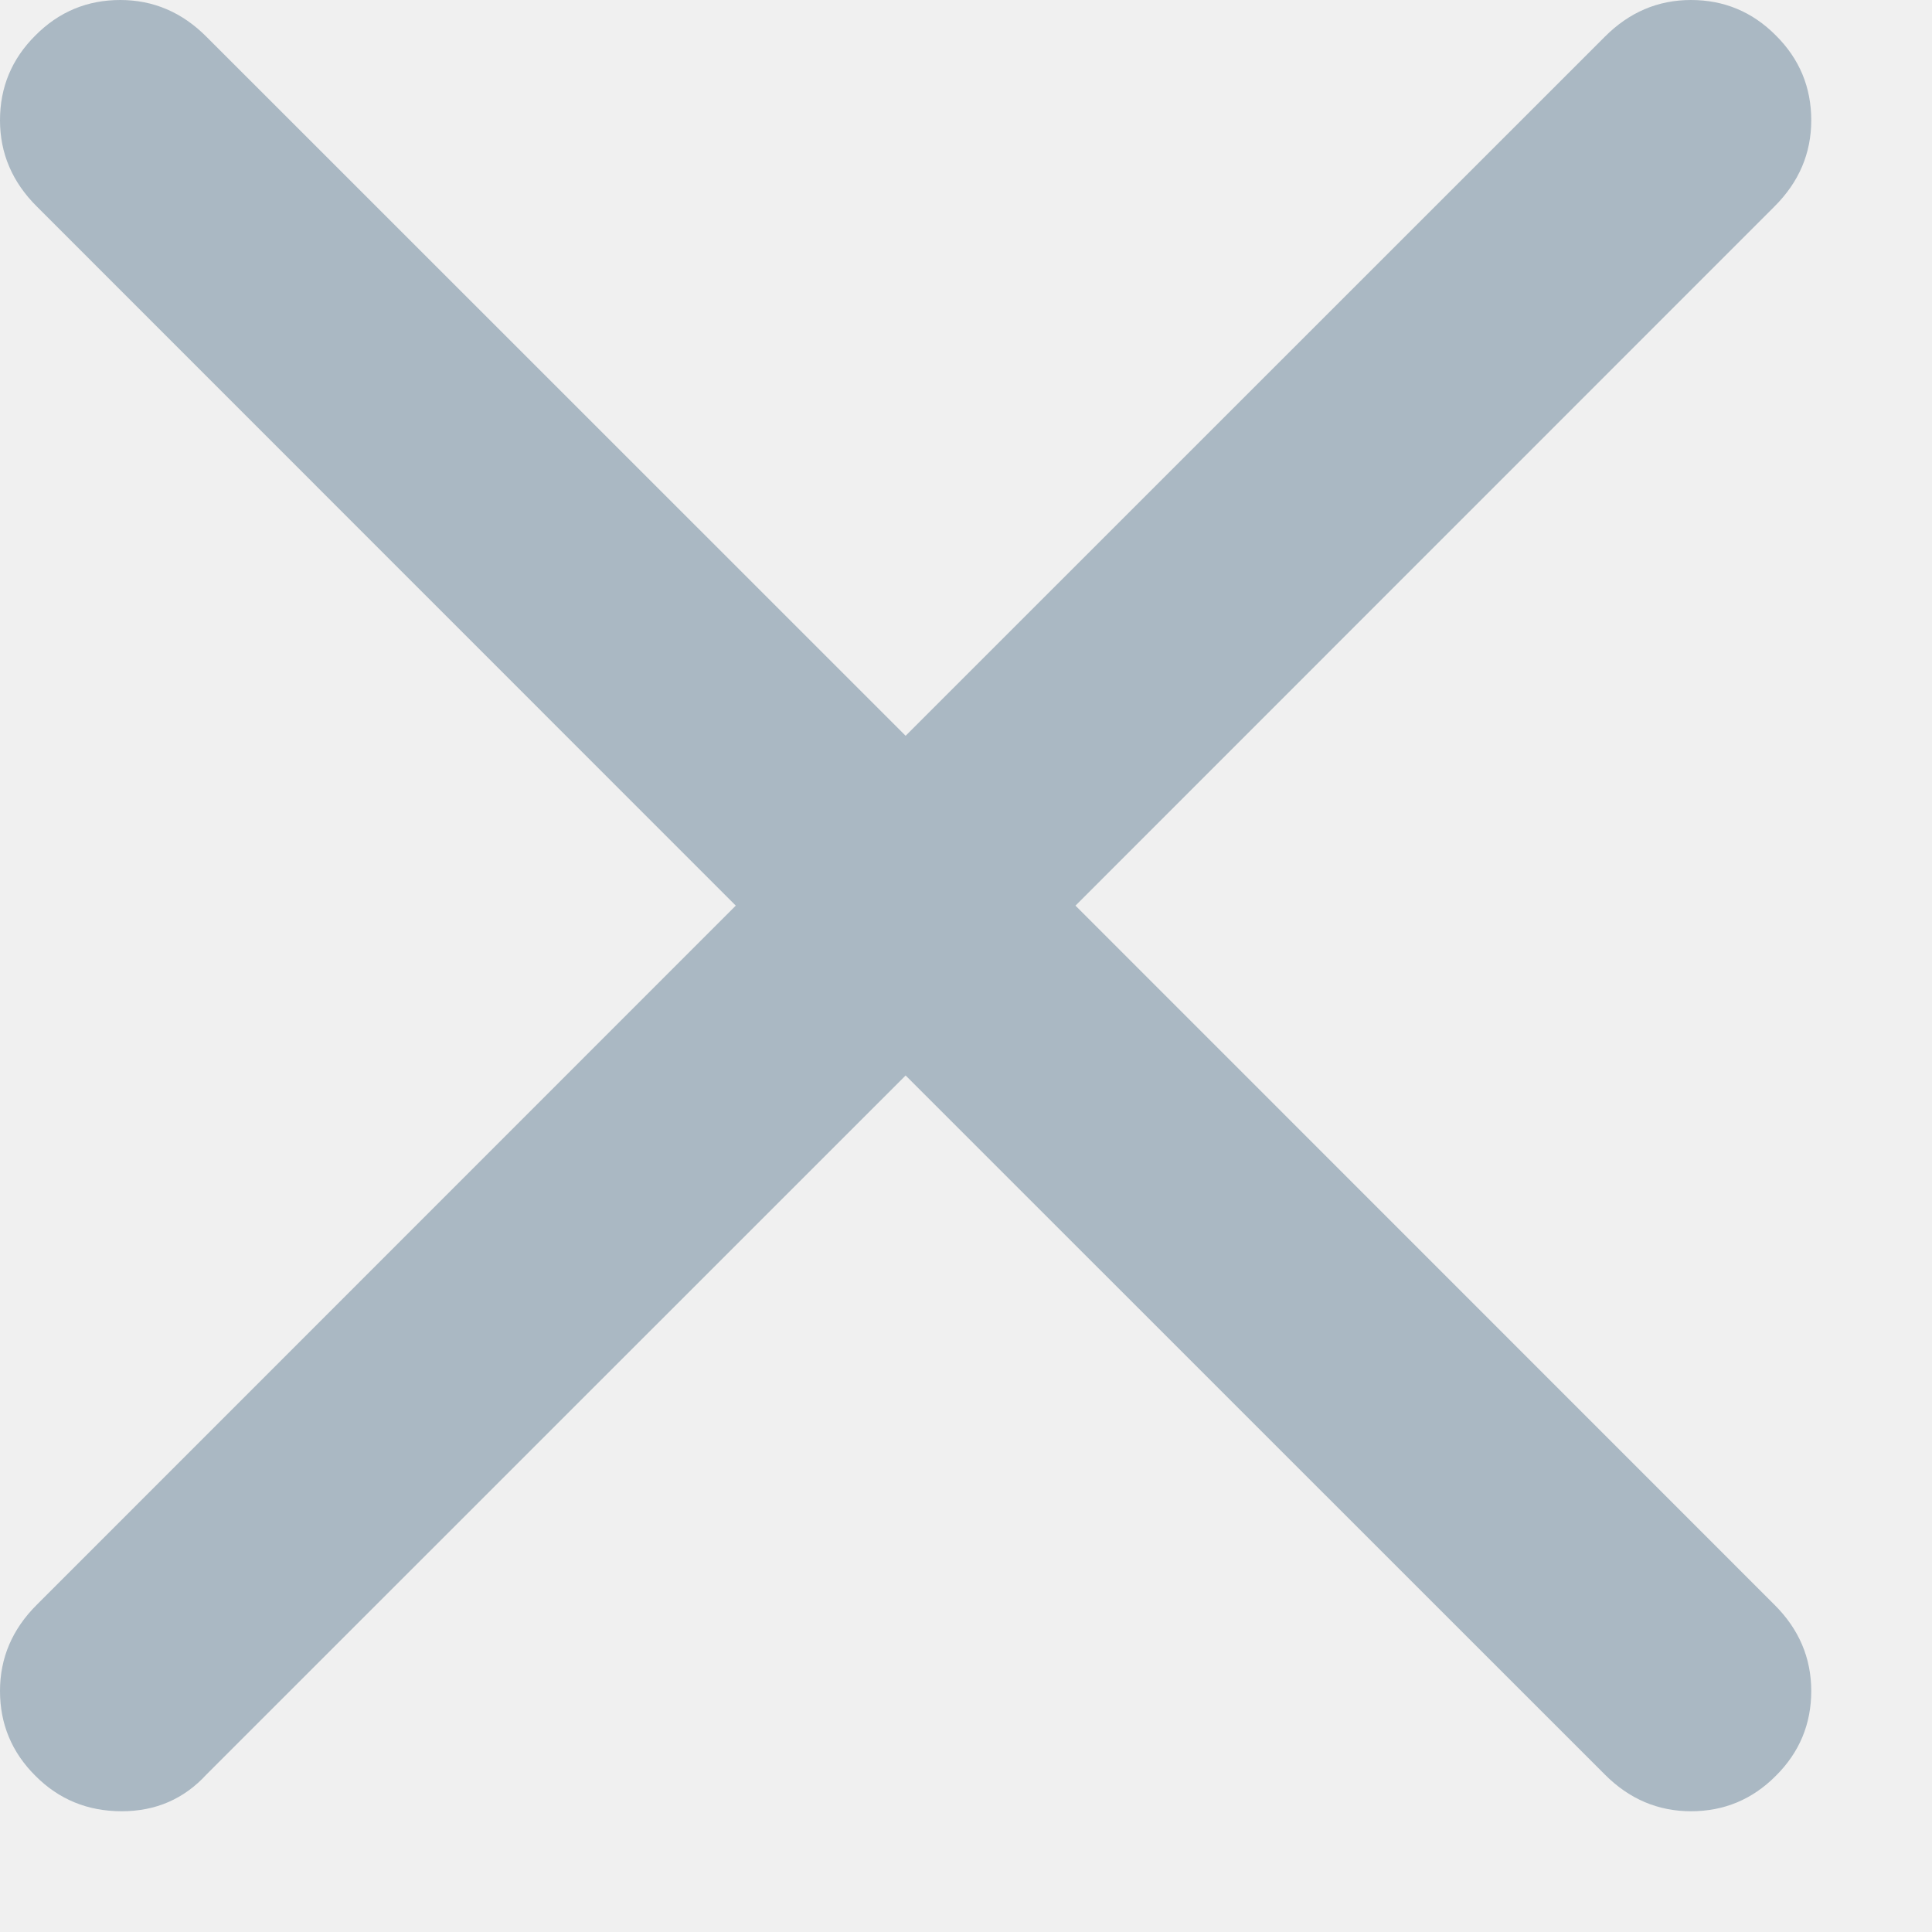
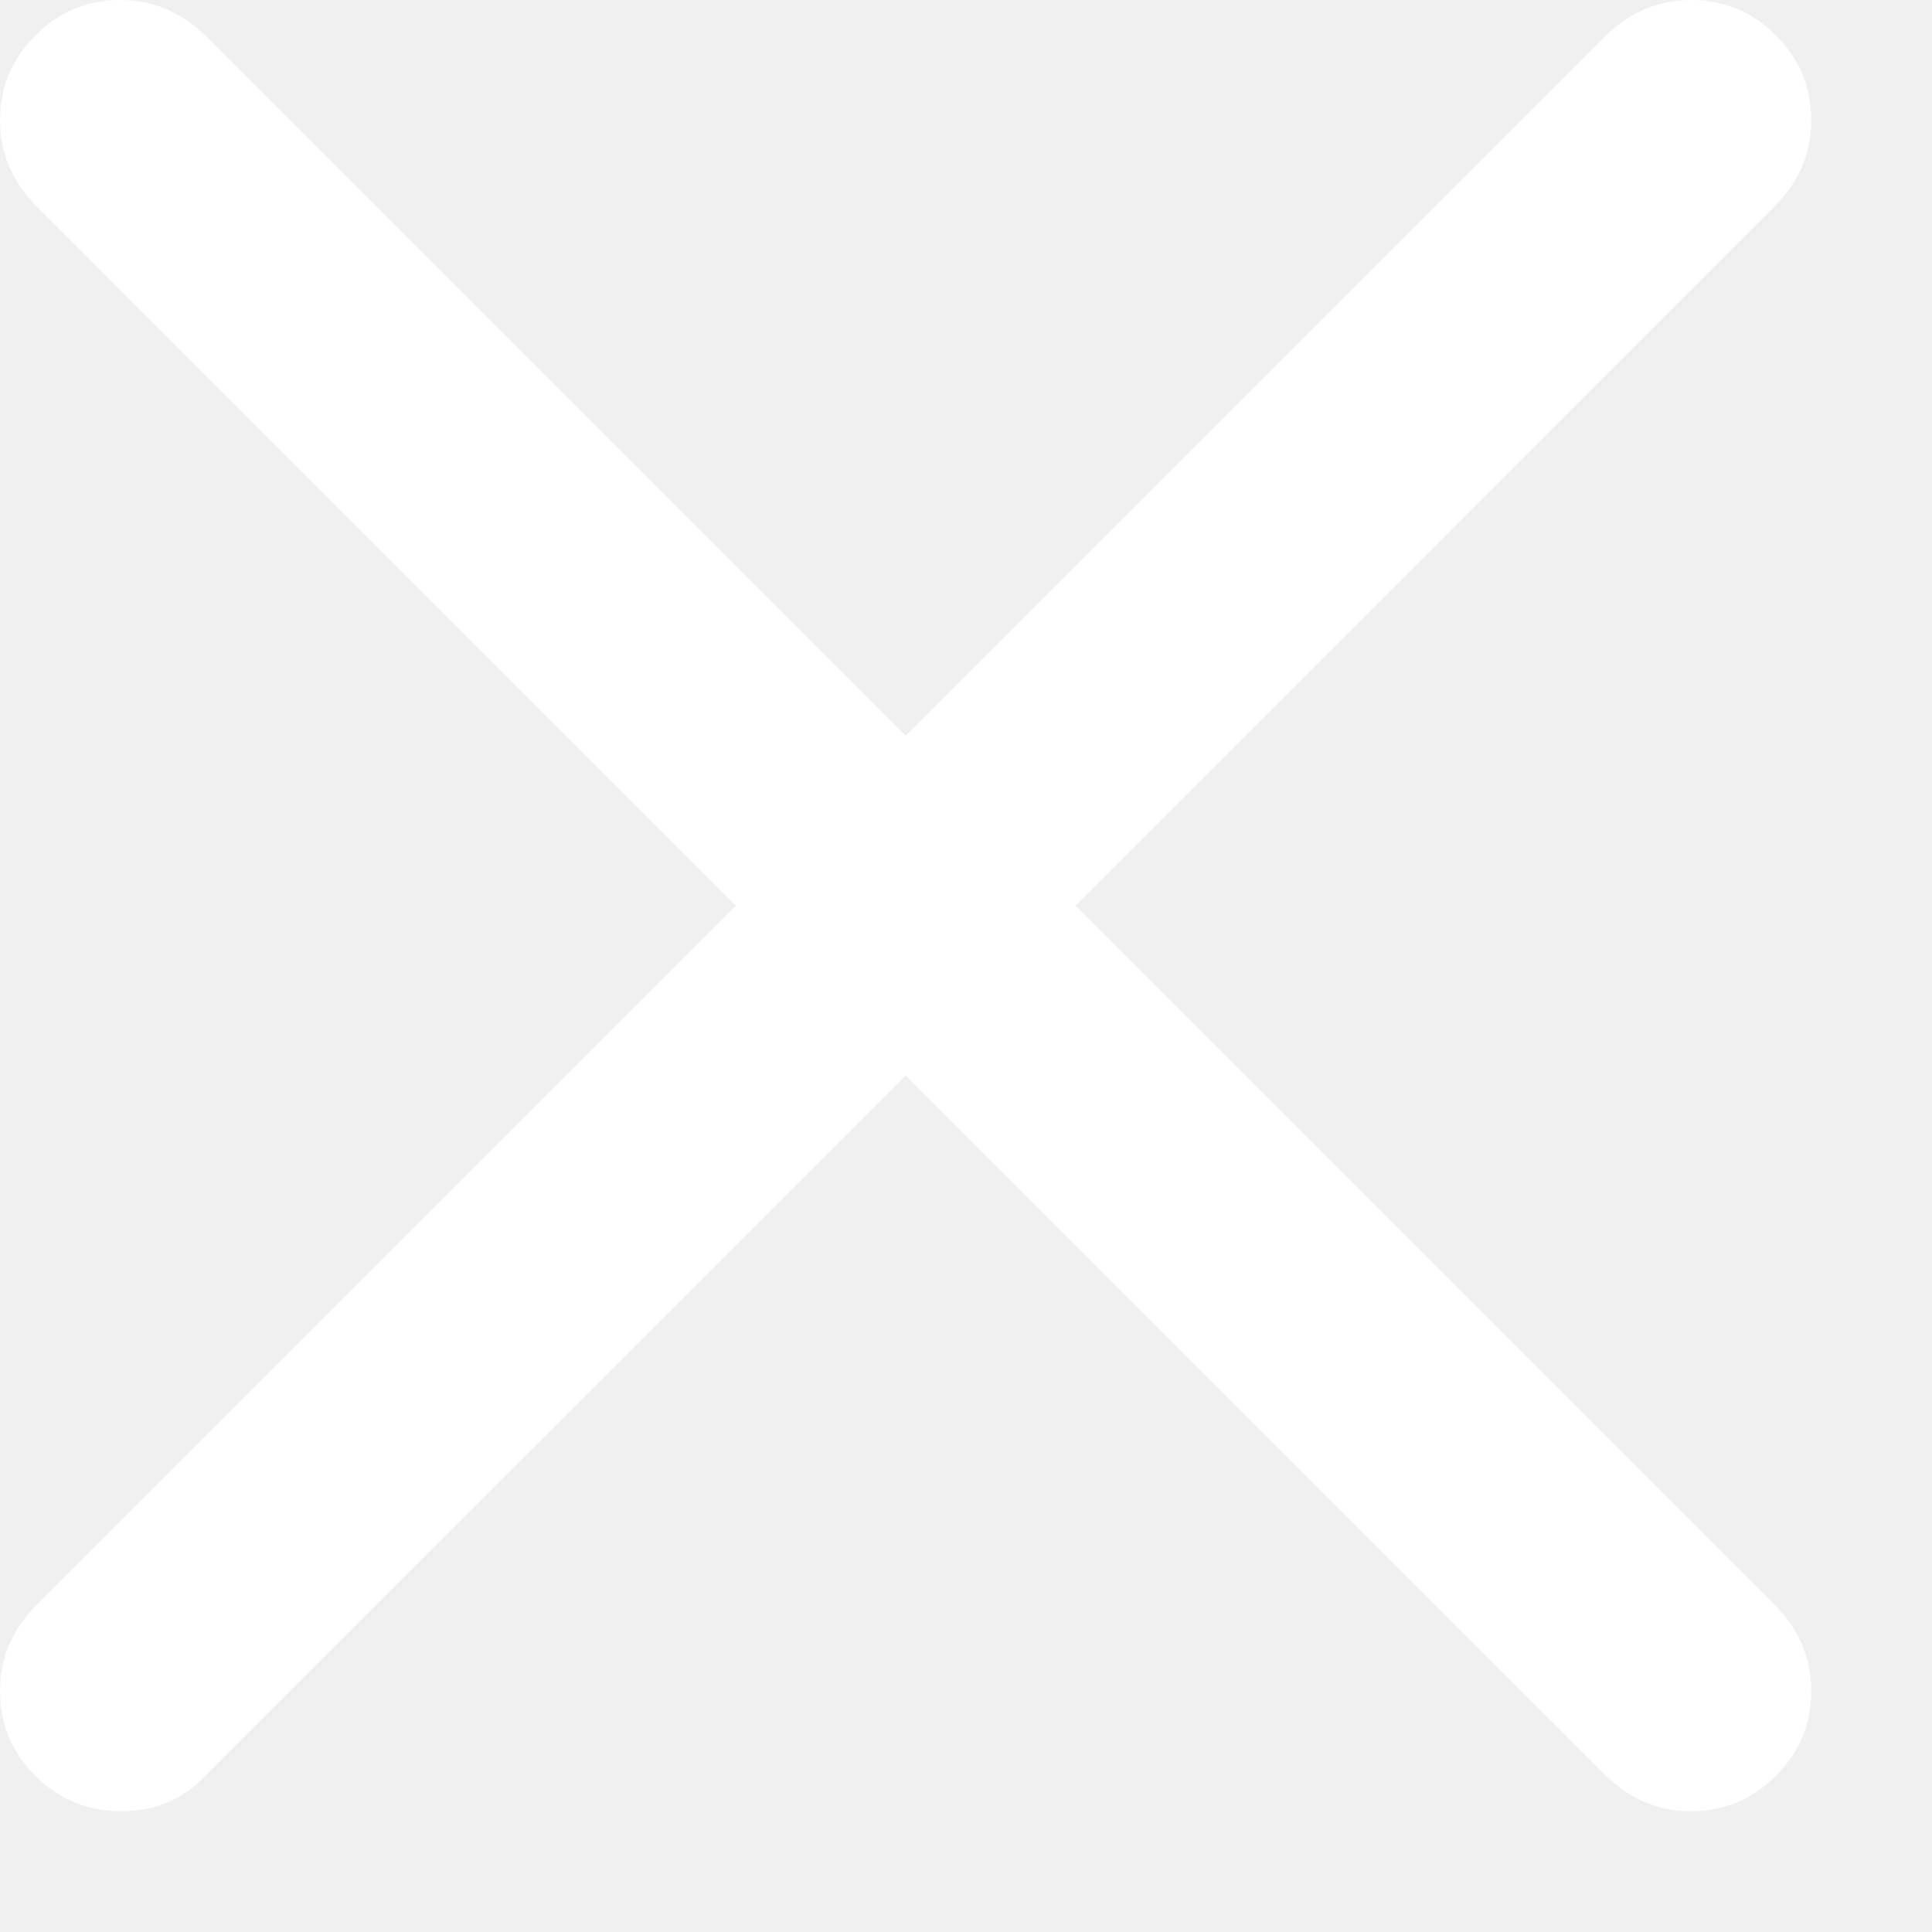
<svg xmlns="http://www.w3.org/2000/svg" width="12px" height="12px" viewBox="0 0 12 12" version="1.1">
  <defs />
  <g id="Page-1" stroke="none" stroke-width="1" fill="none" fill-rule="evenodd">
-     <g id="twitter-newui-iconkit" transform="translate(-495, -146)" fill="#AAB8C3">
+     <g id="twitter-newui-iconkit" transform="translate(-495, -146)" fill="#fff">
      <path d="M506.25,156.503 C506.25,156.708 506.177,156.884 506.03,157.03 C505.884,157.177 505.708,157.25 505.503,157.25 C505.298,157.25 505.119,157.174 504.967,157.021 L500.625,152.68 L496.283,157.021 C496.143,157.174 495.967,157.25 495.756,157.25 C495.545,157.25 495.366,157.177 495.22,157.03 C495.073,156.884 495,156.708 495,156.503 C495,156.298 495.076,156.119 495.229,155.967 L499.57,151.625 L495.229,147.283 C495.076,147.131 495,146.952 495,146.747 C495,146.542 495.073,146.366 495.22,146.22 C495.366,146.073 495.542,146 495.747,146 C495.952,146 496.131,146.076 496.283,146.229 L500.625,150.57 L504.967,146.229 C505.119,146.076 505.298,146 505.503,146 C505.708,146 505.884,146.073 506.03,146.22 C506.177,146.366 506.25,146.542 506.25,146.747 C506.25,146.952 506.174,147.131 506.021,147.283 L501.68,151.625 L506.021,155.967 C506.174,156.119 506.25,156.298 506.25,156.503 Z" id="twitter-cross-2" />
    </g>
  </g>
</svg>
